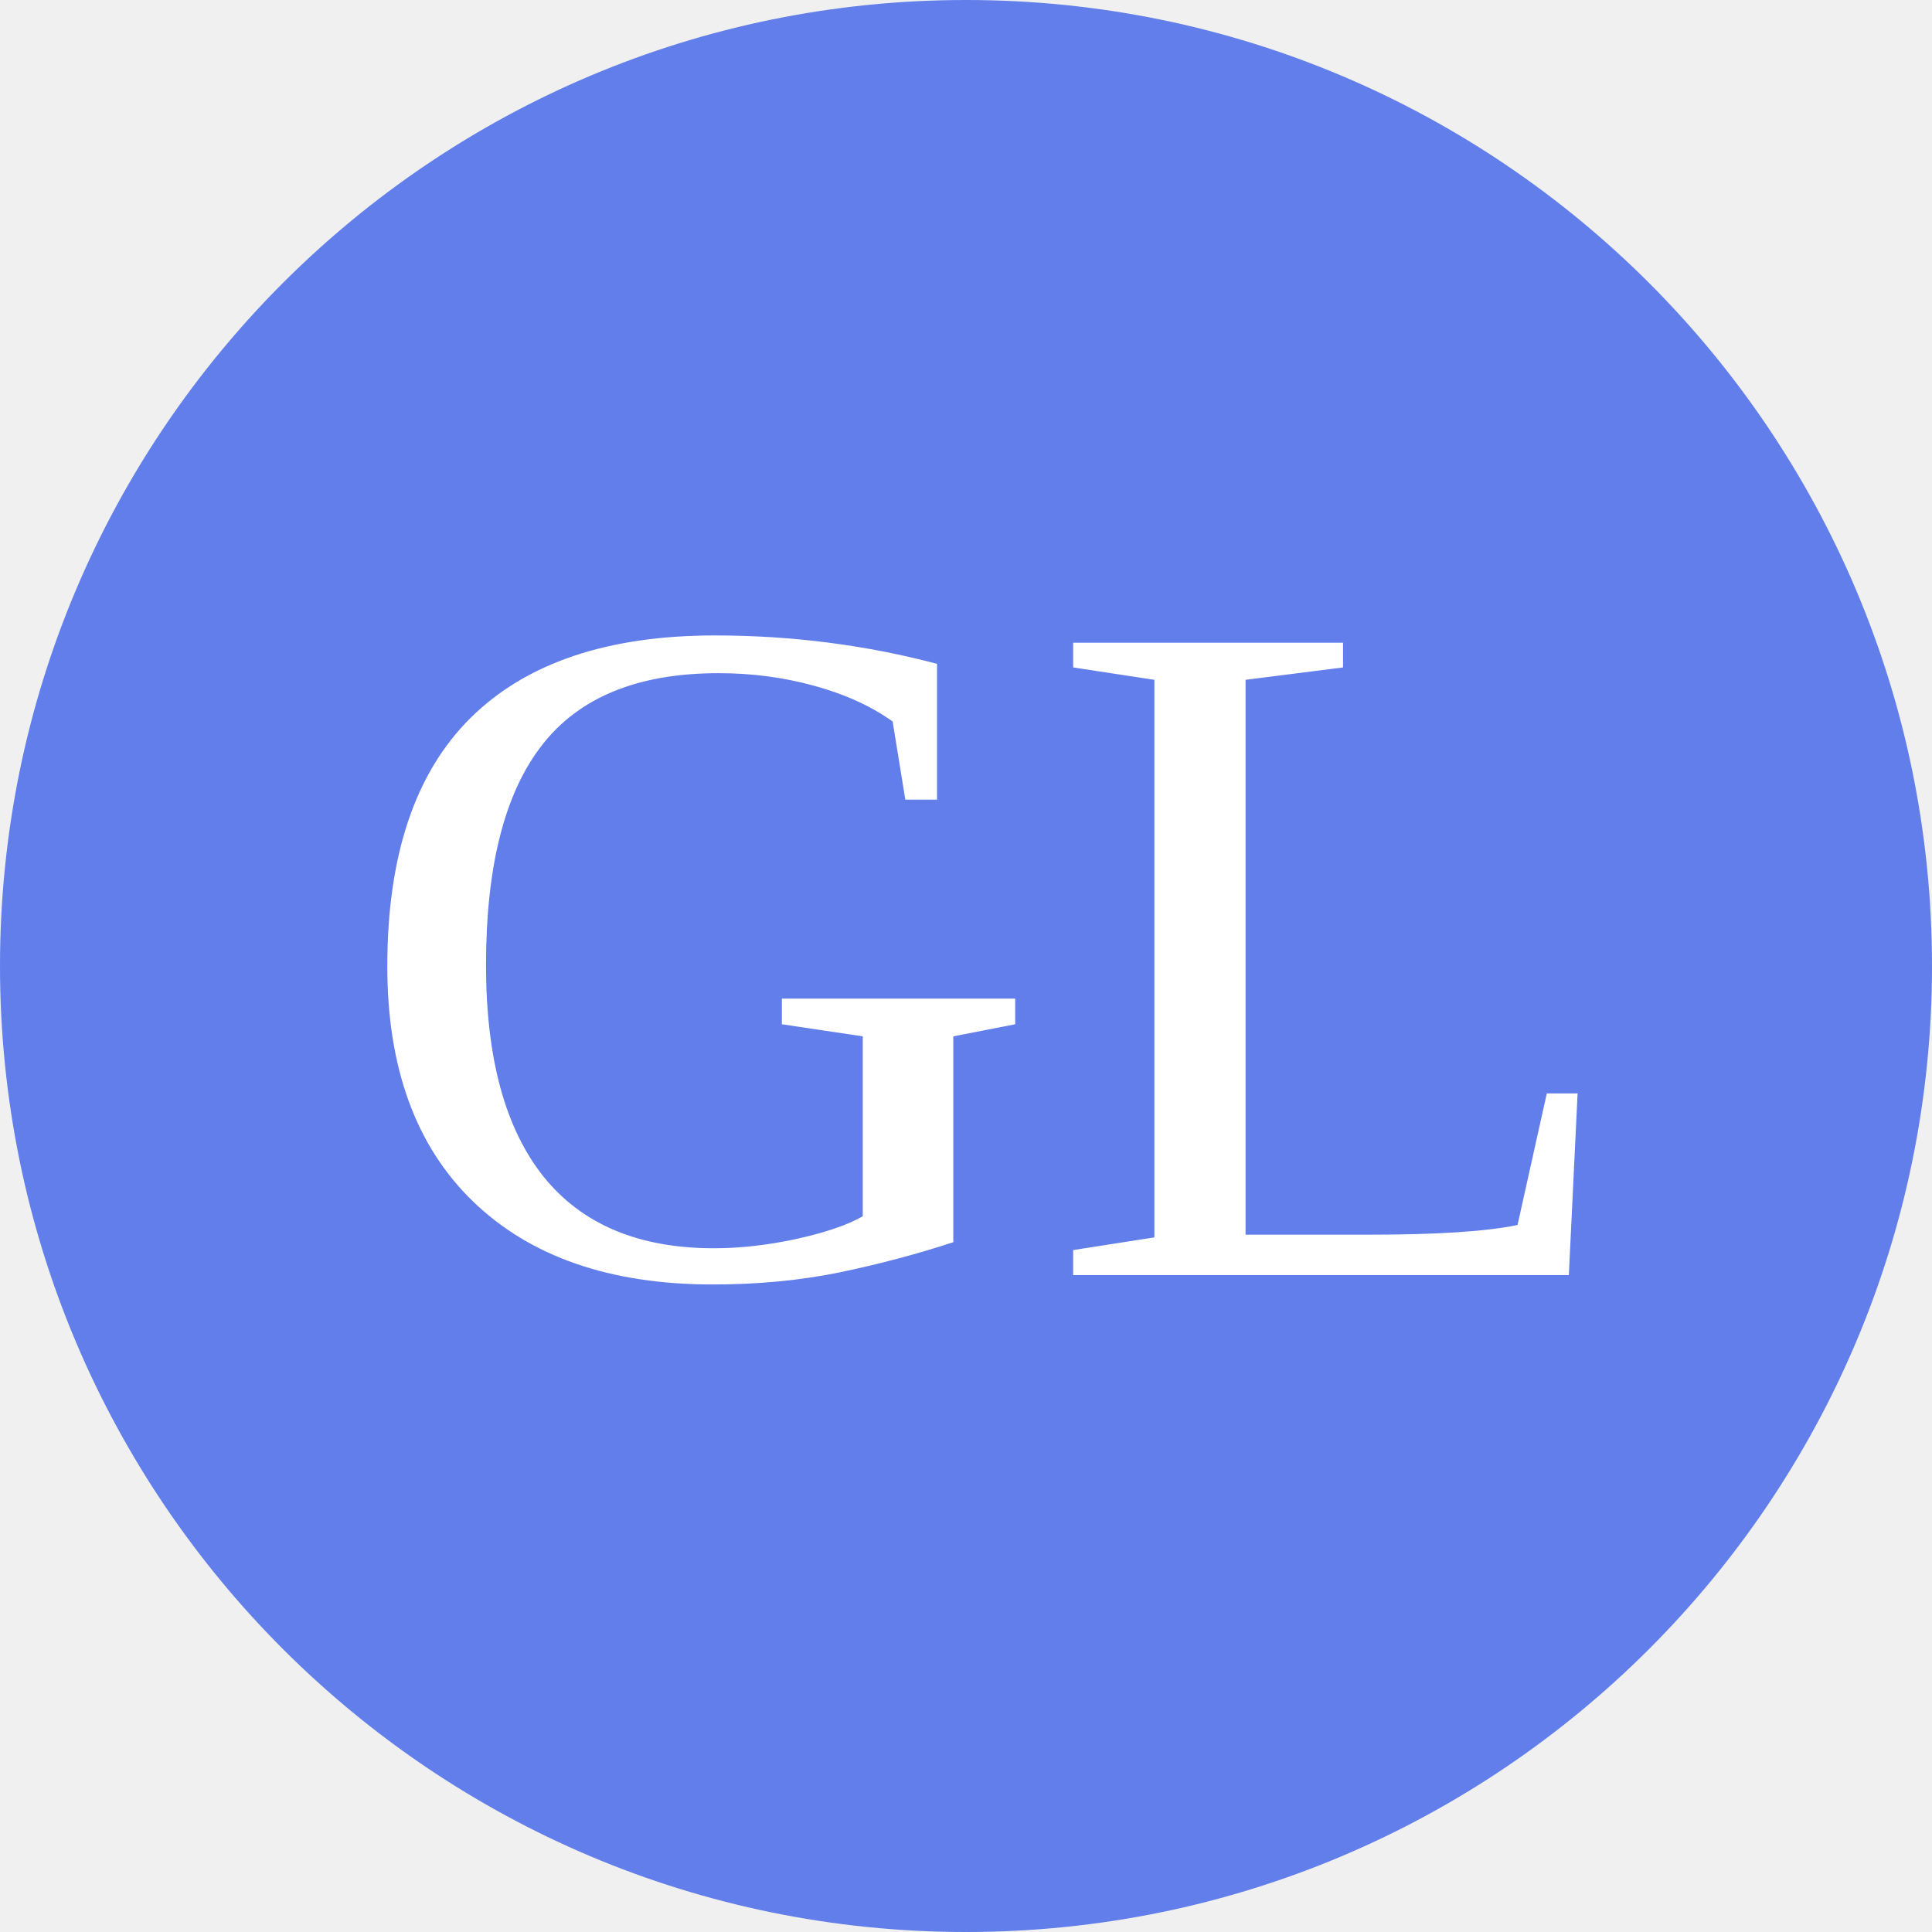
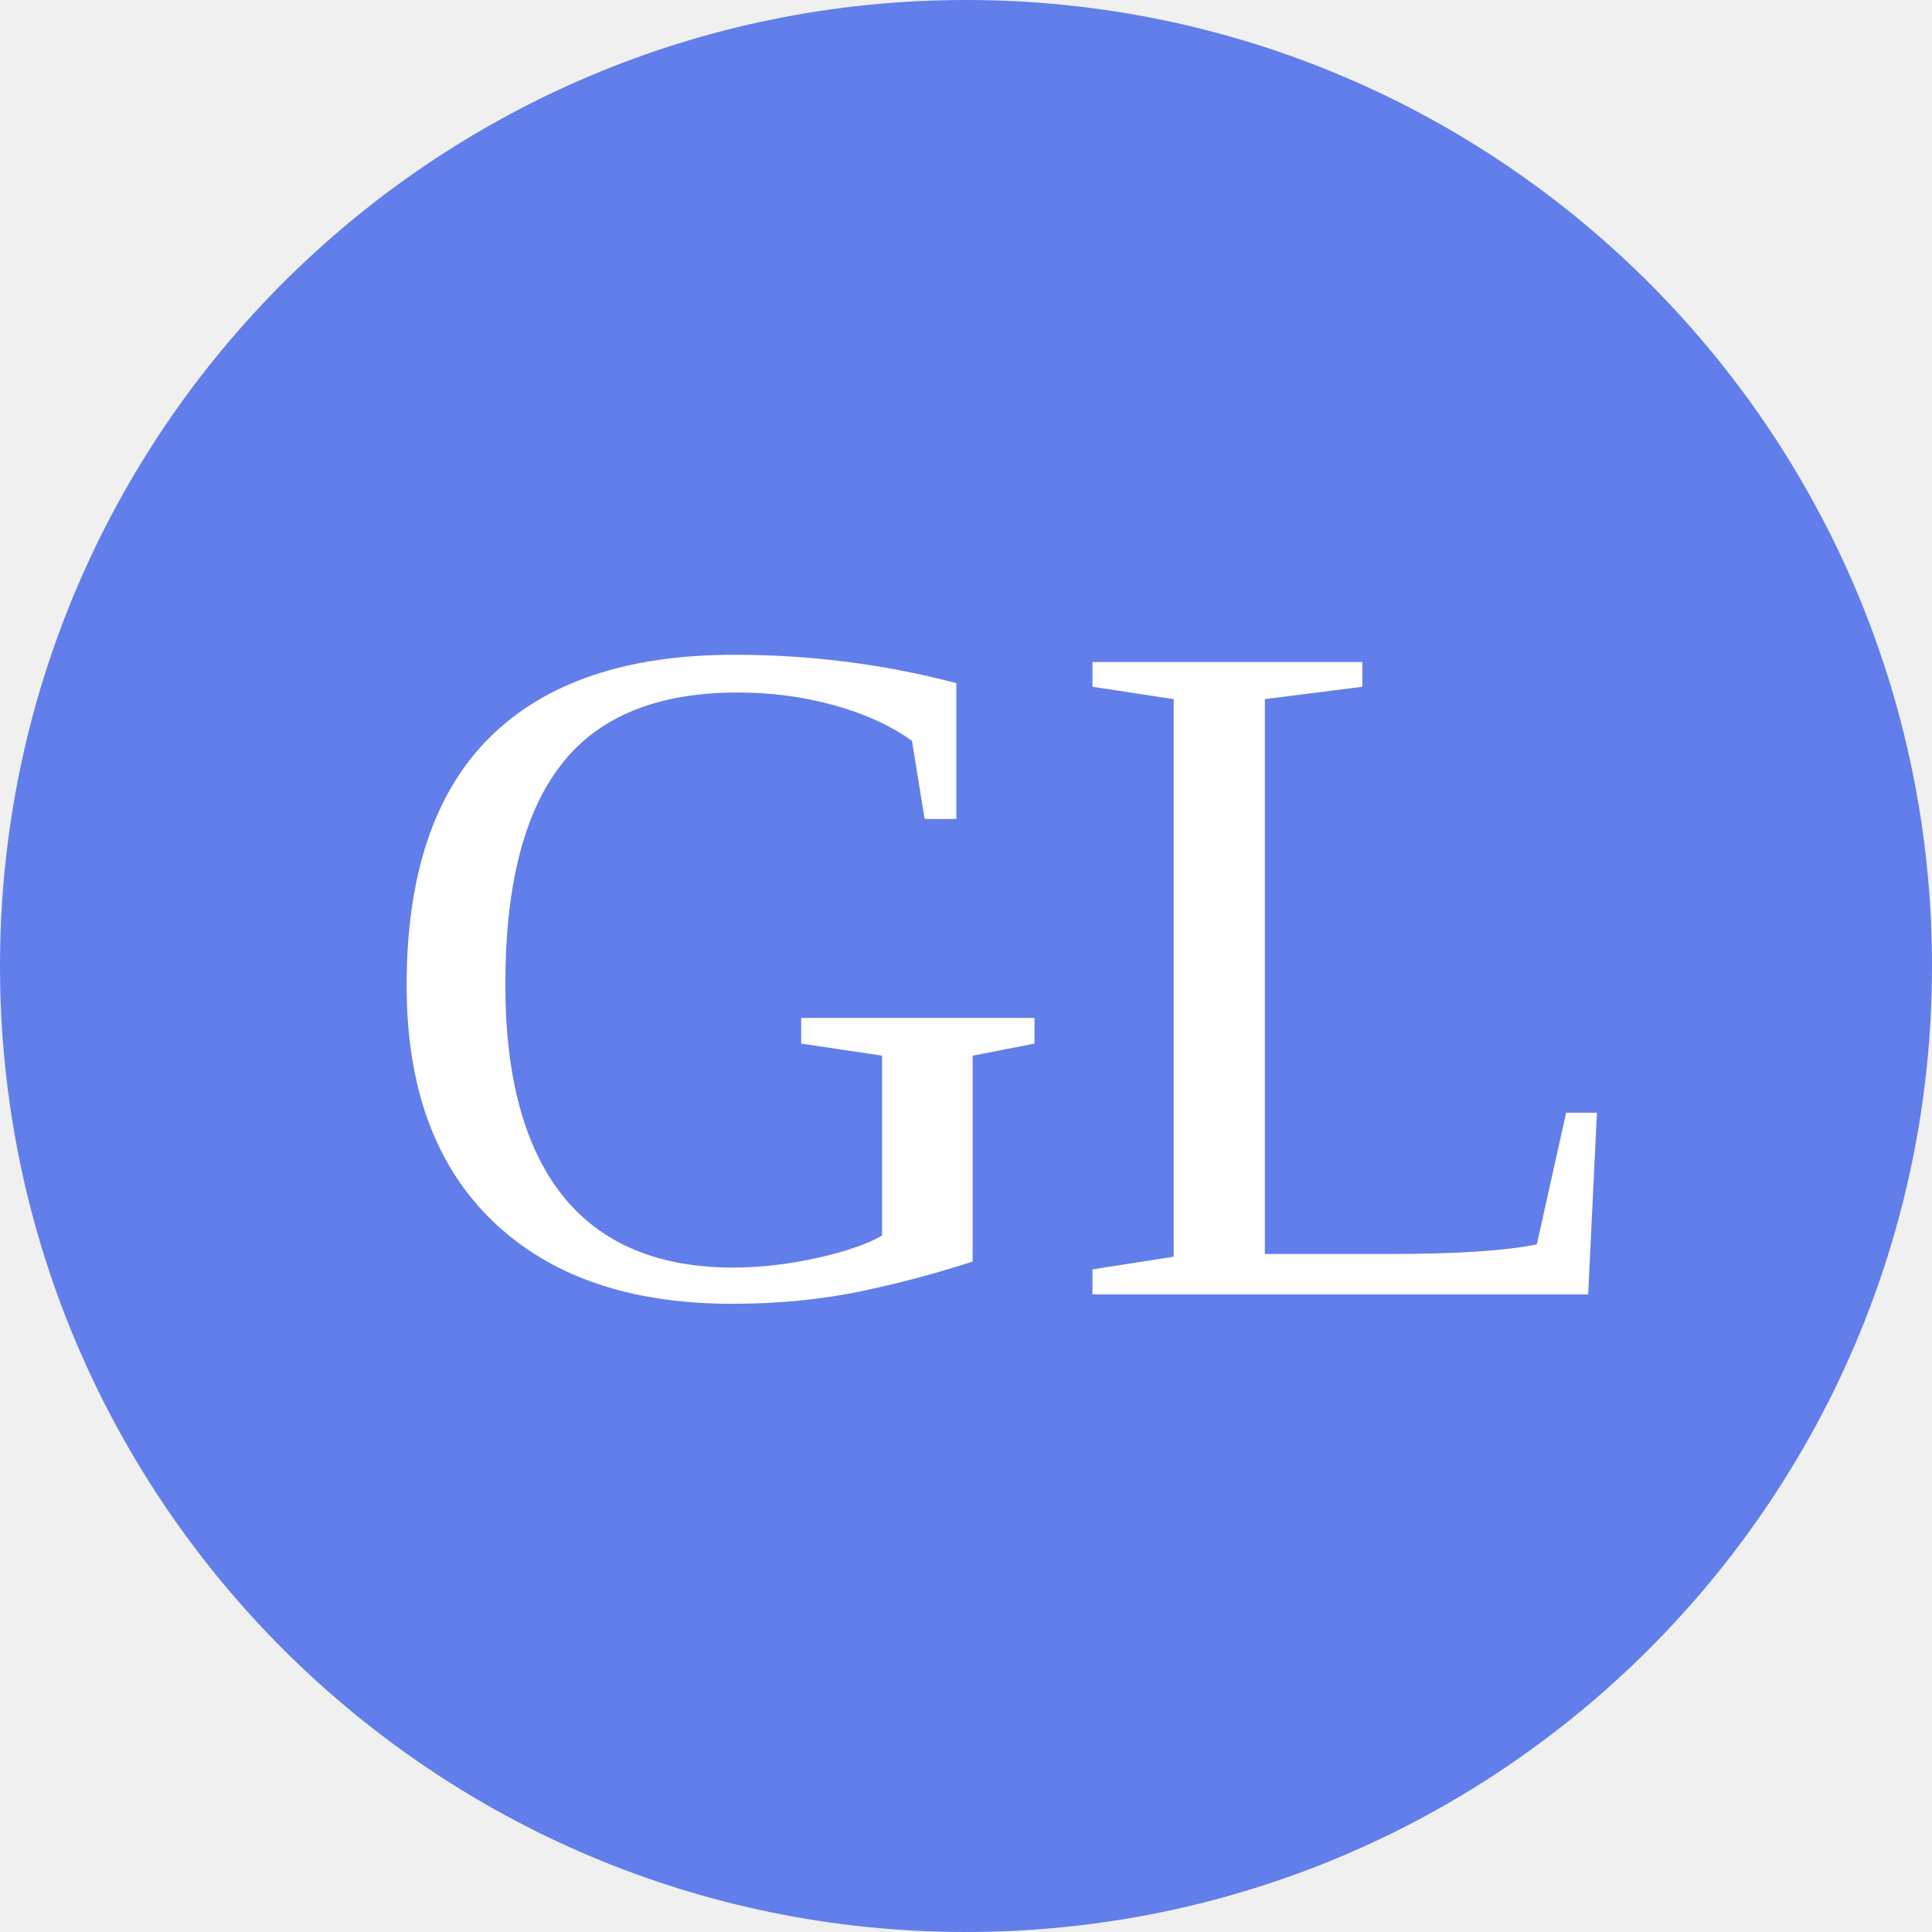
<svg xmlns="http://www.w3.org/2000/svg" width="100" height="100" viewBox="0 0 100 100" id="etherium">
-   <style>
-         .small { font: italic 13px sans-serif; }
-         .heavy { font: bold 30px sans-serif; }
-     </style>
  <circle cx="50" cy="50" r="50" fill="#627eea" />
-   <text x="18" y="66" class="text-base" style="font-size:50px;fill:white;">
+   <text x="19" y="67" class="text-base" style="font-size:50px;fill:white;">
        GL
    </text>
</svg>
